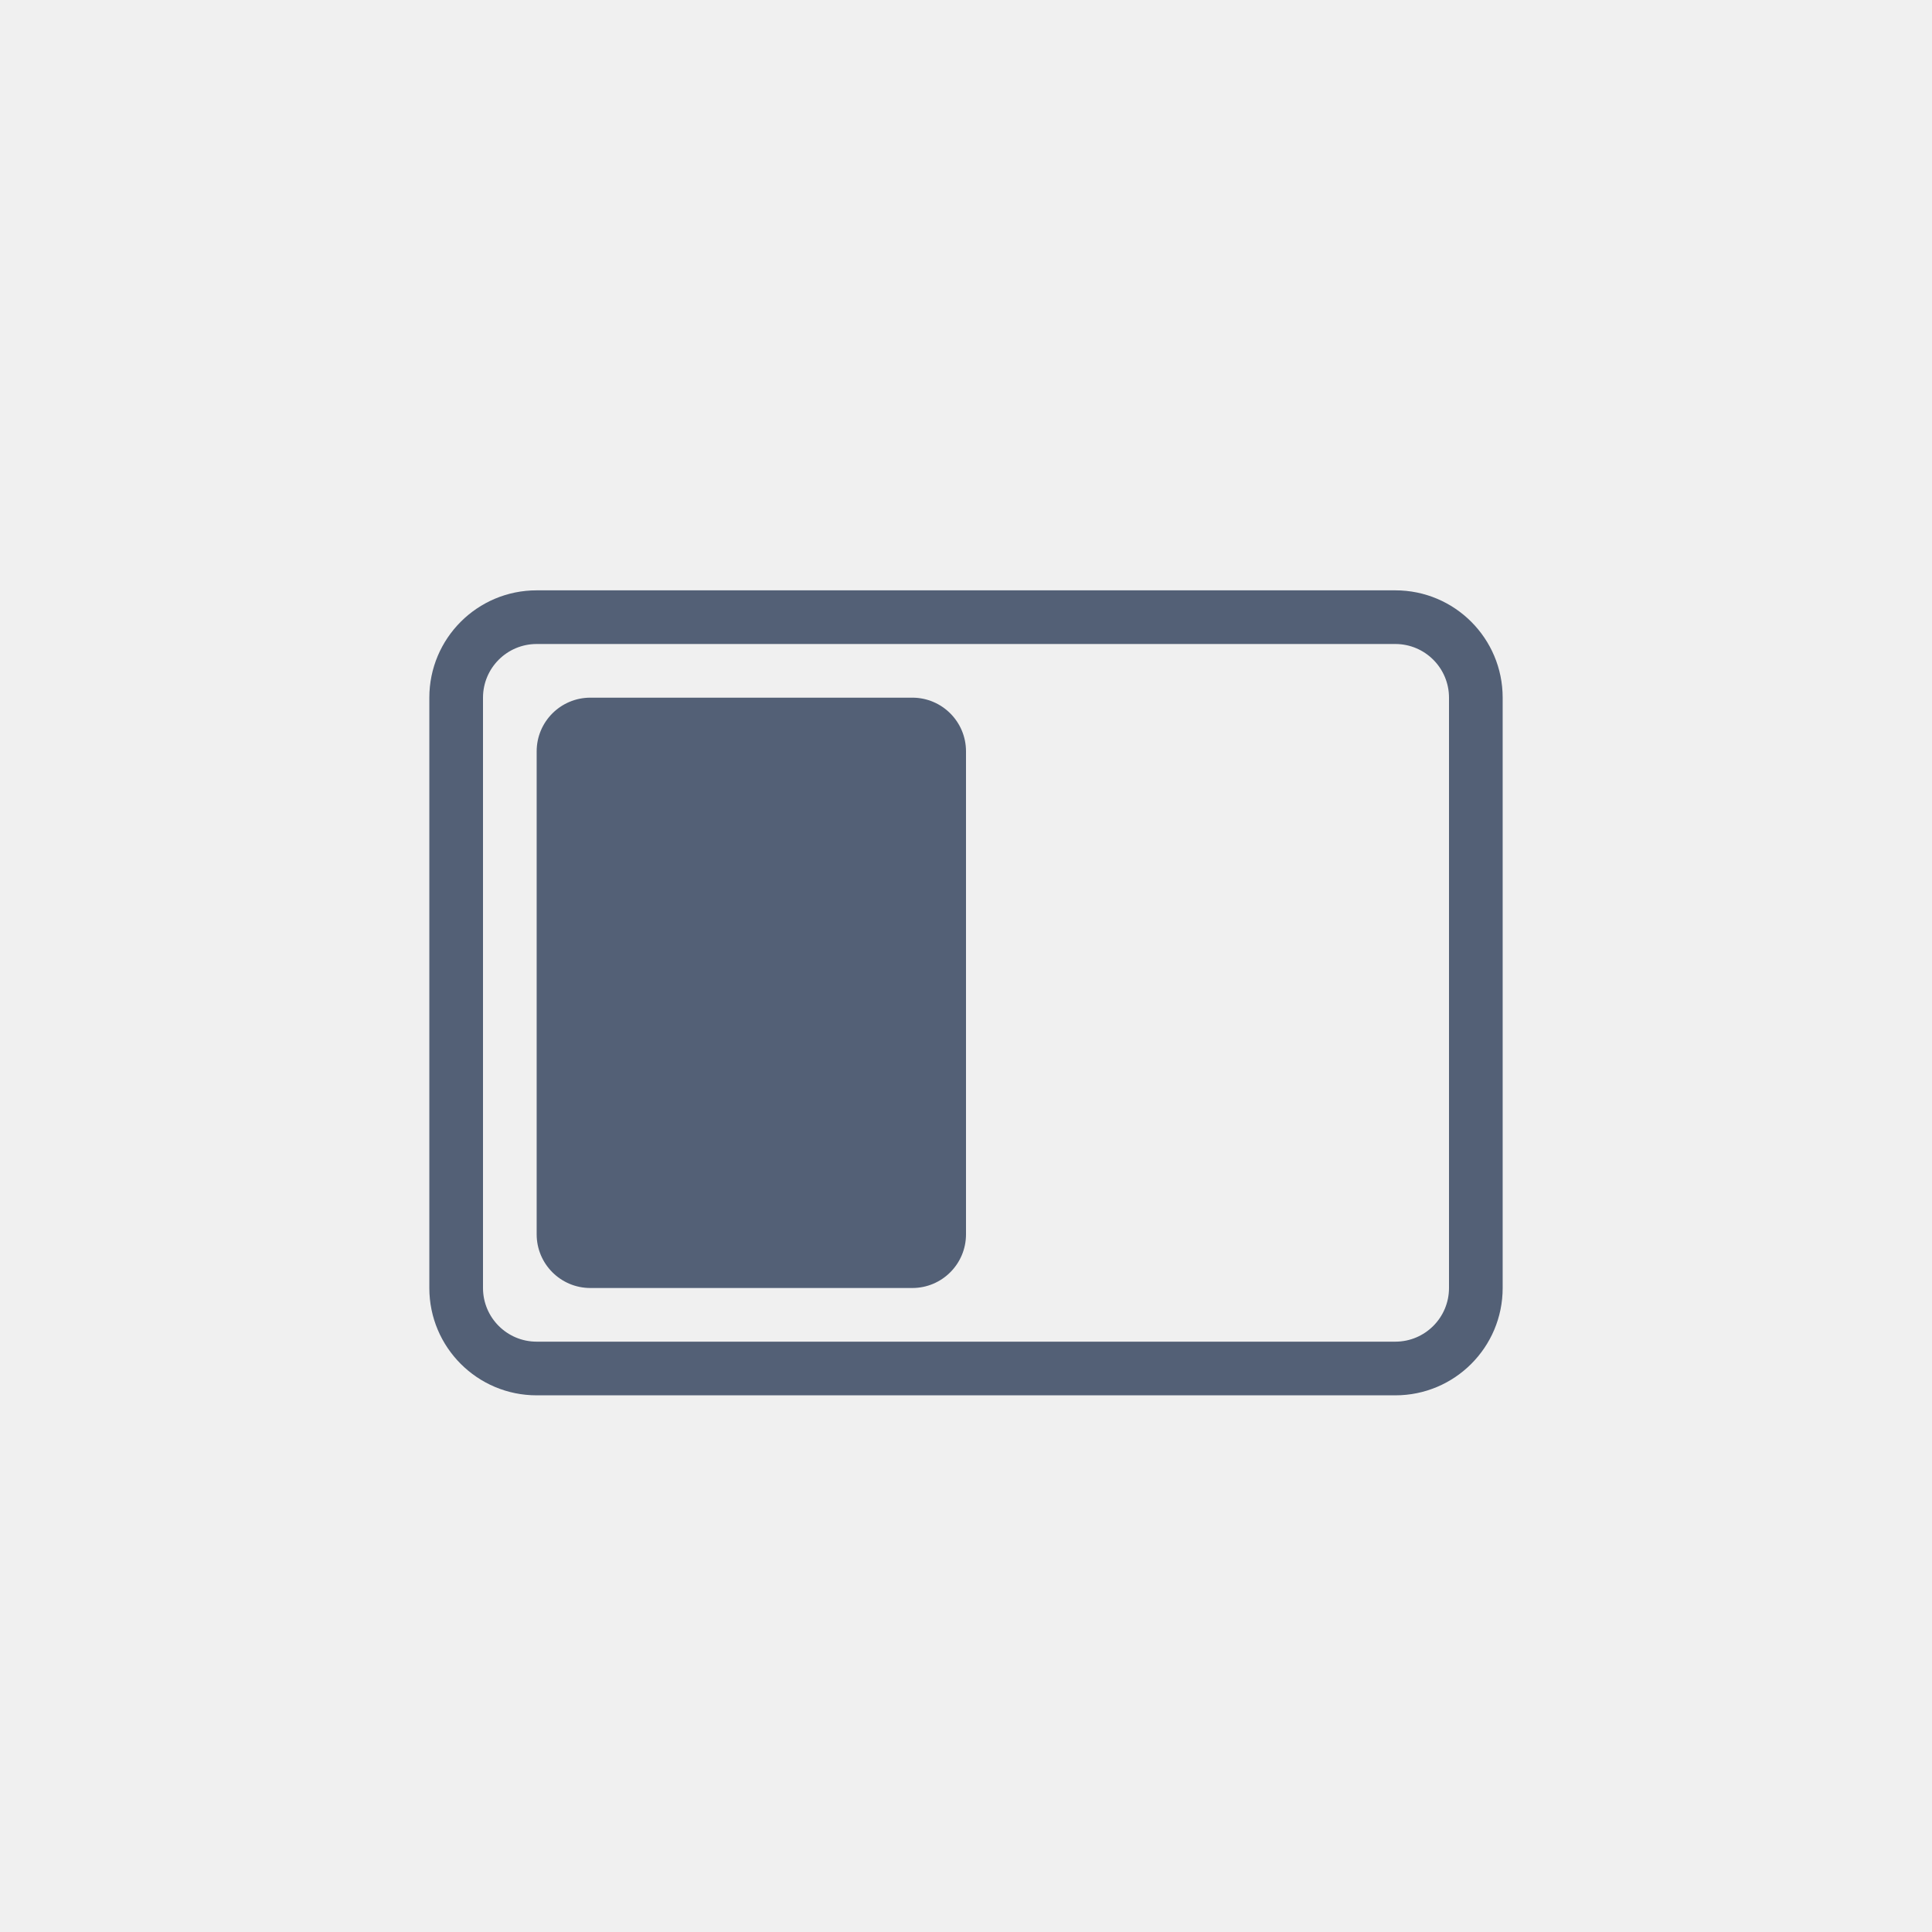
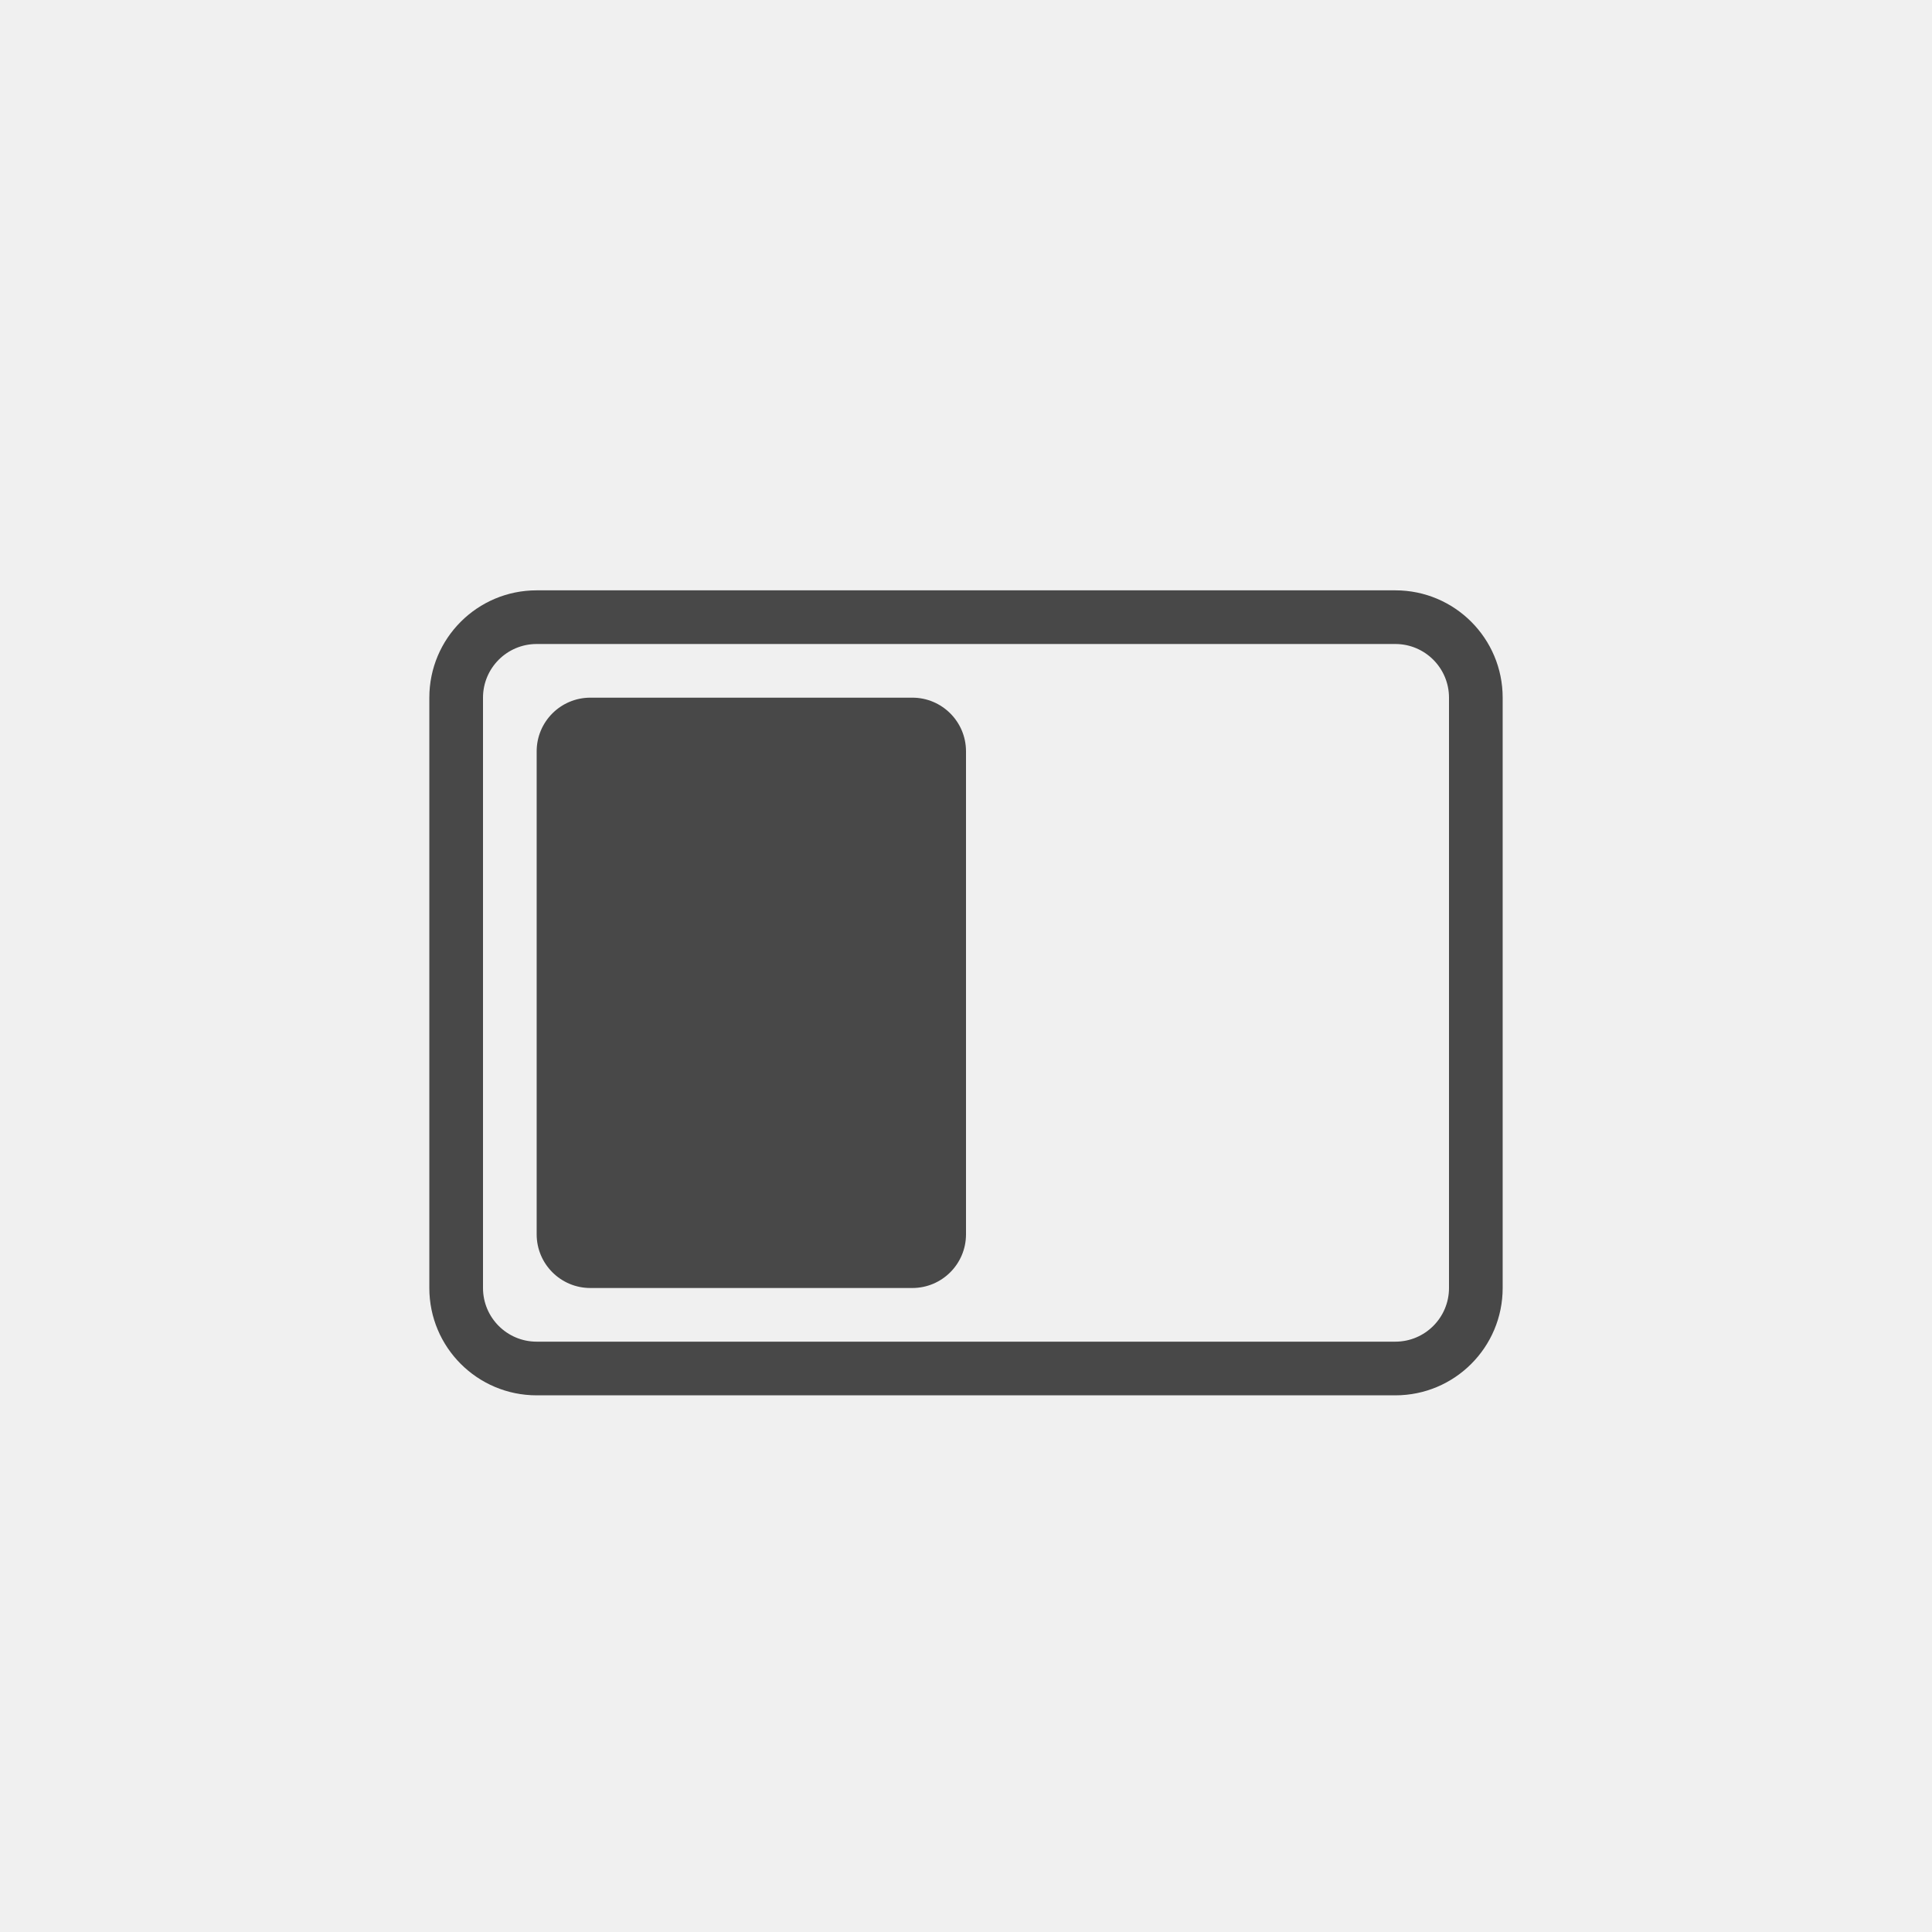
<svg xmlns="http://www.w3.org/2000/svg" width="36px" height="36px" viewBox="0 0 36 36" version="1.1">
-   <defs>
-     <filter color-interpolation-filters="auto" id="filter-1">
-       <feColorMatrix in="SourceGraphic" type="matrix" values="0 0 0 0 0.325 0 0 0 0 0.376 0 0 0 0 0.463 0 0 0 1 0" />
-     </filter>
-   </defs>
  <g id="1050分屏" stroke="none" stroke-width="1" fill="none" fill-rule="evenodd">
-     <g id="编组-3" transform="translate(0, -0)">
-       <rect id="矩形备份" fill-opacity="0" fill="#FFFFFF" x="0" y="0" width="36" height="36" rx="8" />
-       <g filter="url(#filter-1)" id="Group">
-         <g transform="translate(8, 11)">
-           <path d="M18,0 C19.105,-2.02906125e-16 20,0.895 20,2 L20,13 C20,14.105 19.105,15 18,15 L2,15 C0.895,15 1.3527075e-16,14.105 0,13 L0,2 C-1.3527075e-16,0.895 0.895,2.02906125e-16 2,0 L18,0 Z M18,1 L2,1 C1.448,1 1,1.448 1,2 L1,13 C1,13.552 1.448,14 2,14 L18,14 C18.552,14 19,13.552 19,13 L19,2 C19,1.448 18.552,1 18,1 Z M9,2 C9.552,2 10,2.448 10,3 L10,12 C10,12.552 9.552,13 9,13 L3,13 C2.448,13 2,12.552 2,12 L2,3 C2,2.448 2.448,2 3,2 L9,2 Z" id="Combined-Shape" fill="#000000" fill-rule="nonzero" />
+     <g id="通过分屏菜单触发分屏" transform="translate(-1451, -399)">
+       <g id="编组备份" transform="translate(1441, 368)">
+         <g id="左-light" transform="translate(10, 31)">
+           <rect id="矩形备份" fill-opacity="0" fill="#FFFFFF" x="0" y="0" width="36" height="36" rx="8" />
+           <g id="Group" transform="translate(8, 11)" fill="#000000" fill-opacity="0.7" fill-rule="nonzero">
+             <path d="M18,0 C19.105,-2.02906125e-16 20,0.895 20,2 L20,13 C20,14.105 19.105,15 18,15 L2,15 C0.895,15 1.3527075e-16,14.105 0,13 L0,2 C-1.3527075e-16,0.895 0.895,2.02906125e-16 2,0 L18,0 Z M18,1 L2,1 C1.448,1 1,1.448 1,2 L1,13 C1,13.552 1.448,14 2,14 L18,14 C18.552,14 19,13.552 19,13 L19,2 C19,1.448 18.552,1 18,1 Z M9,2 C9.552,2 10,2.448 10,3 L10,12 C10,12.552 9.552,13 9,13 L3,13 C2.448,13 2,12.552 2,12 L2,3 C2,2.448 2.448,2 3,2 L9,2 Z" id="Combined-Shape" />
+           </g>
        </g>
      </g>
    </g>
  </g>
</svg>
